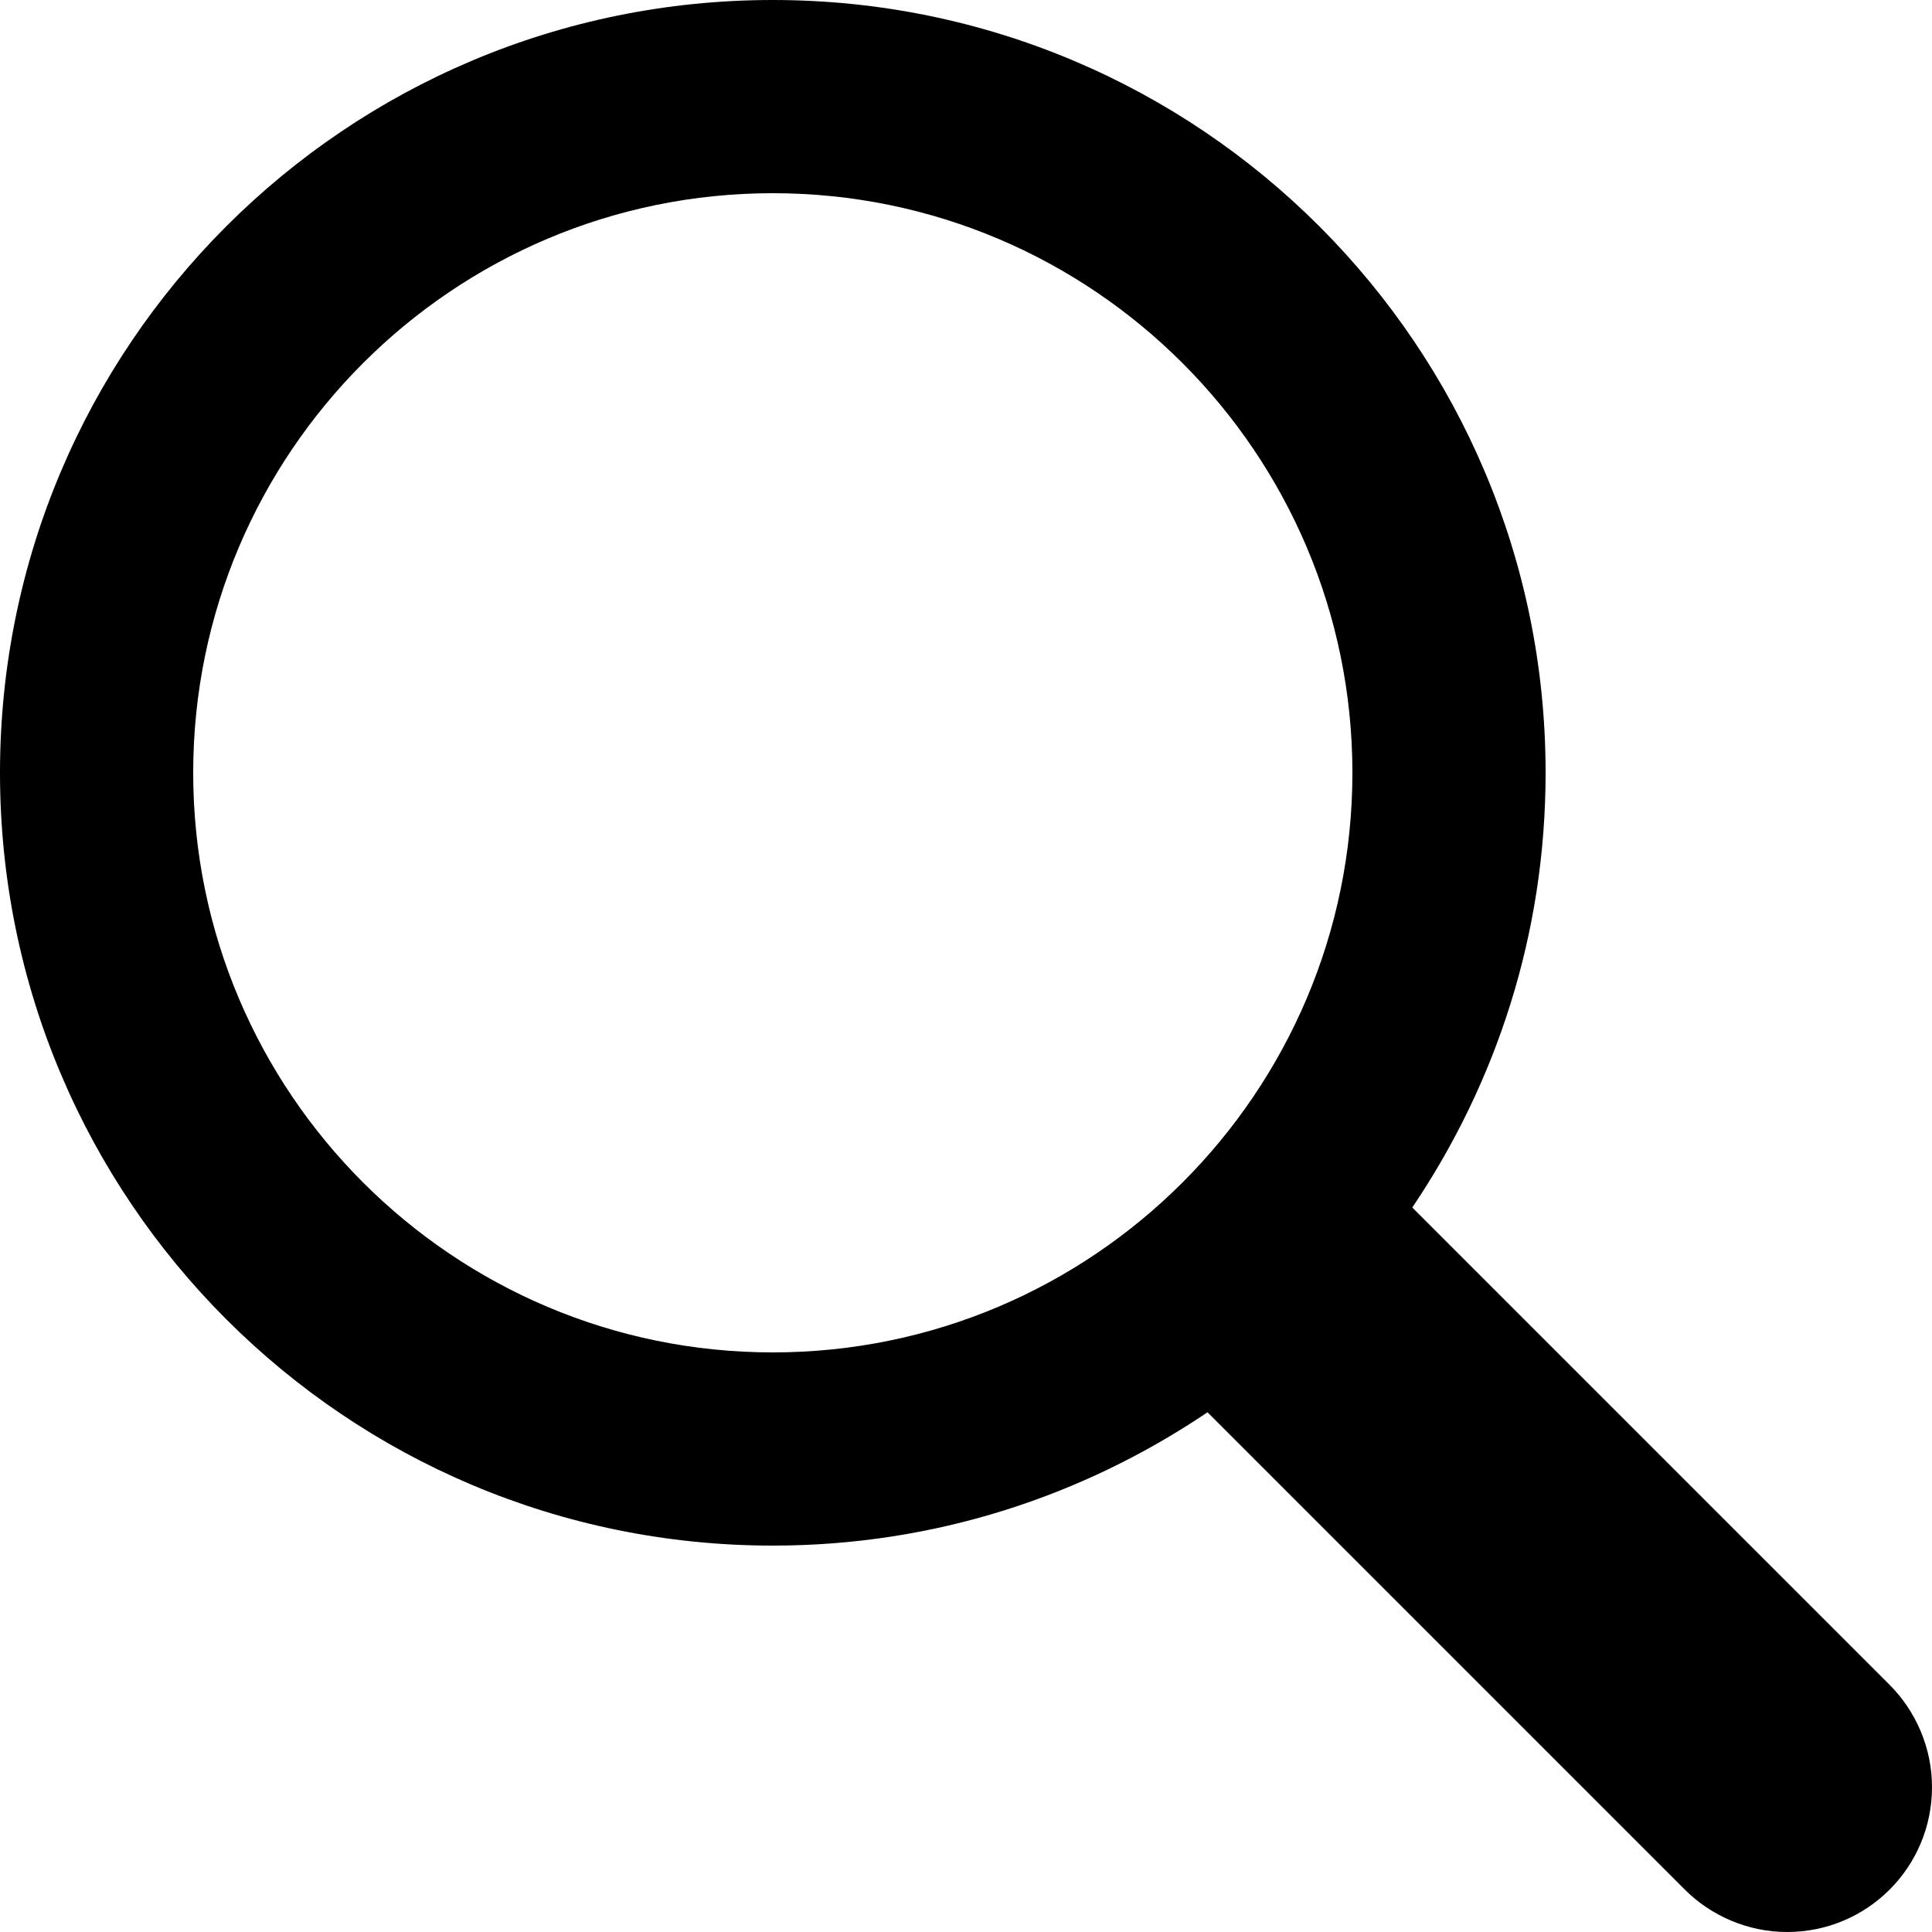
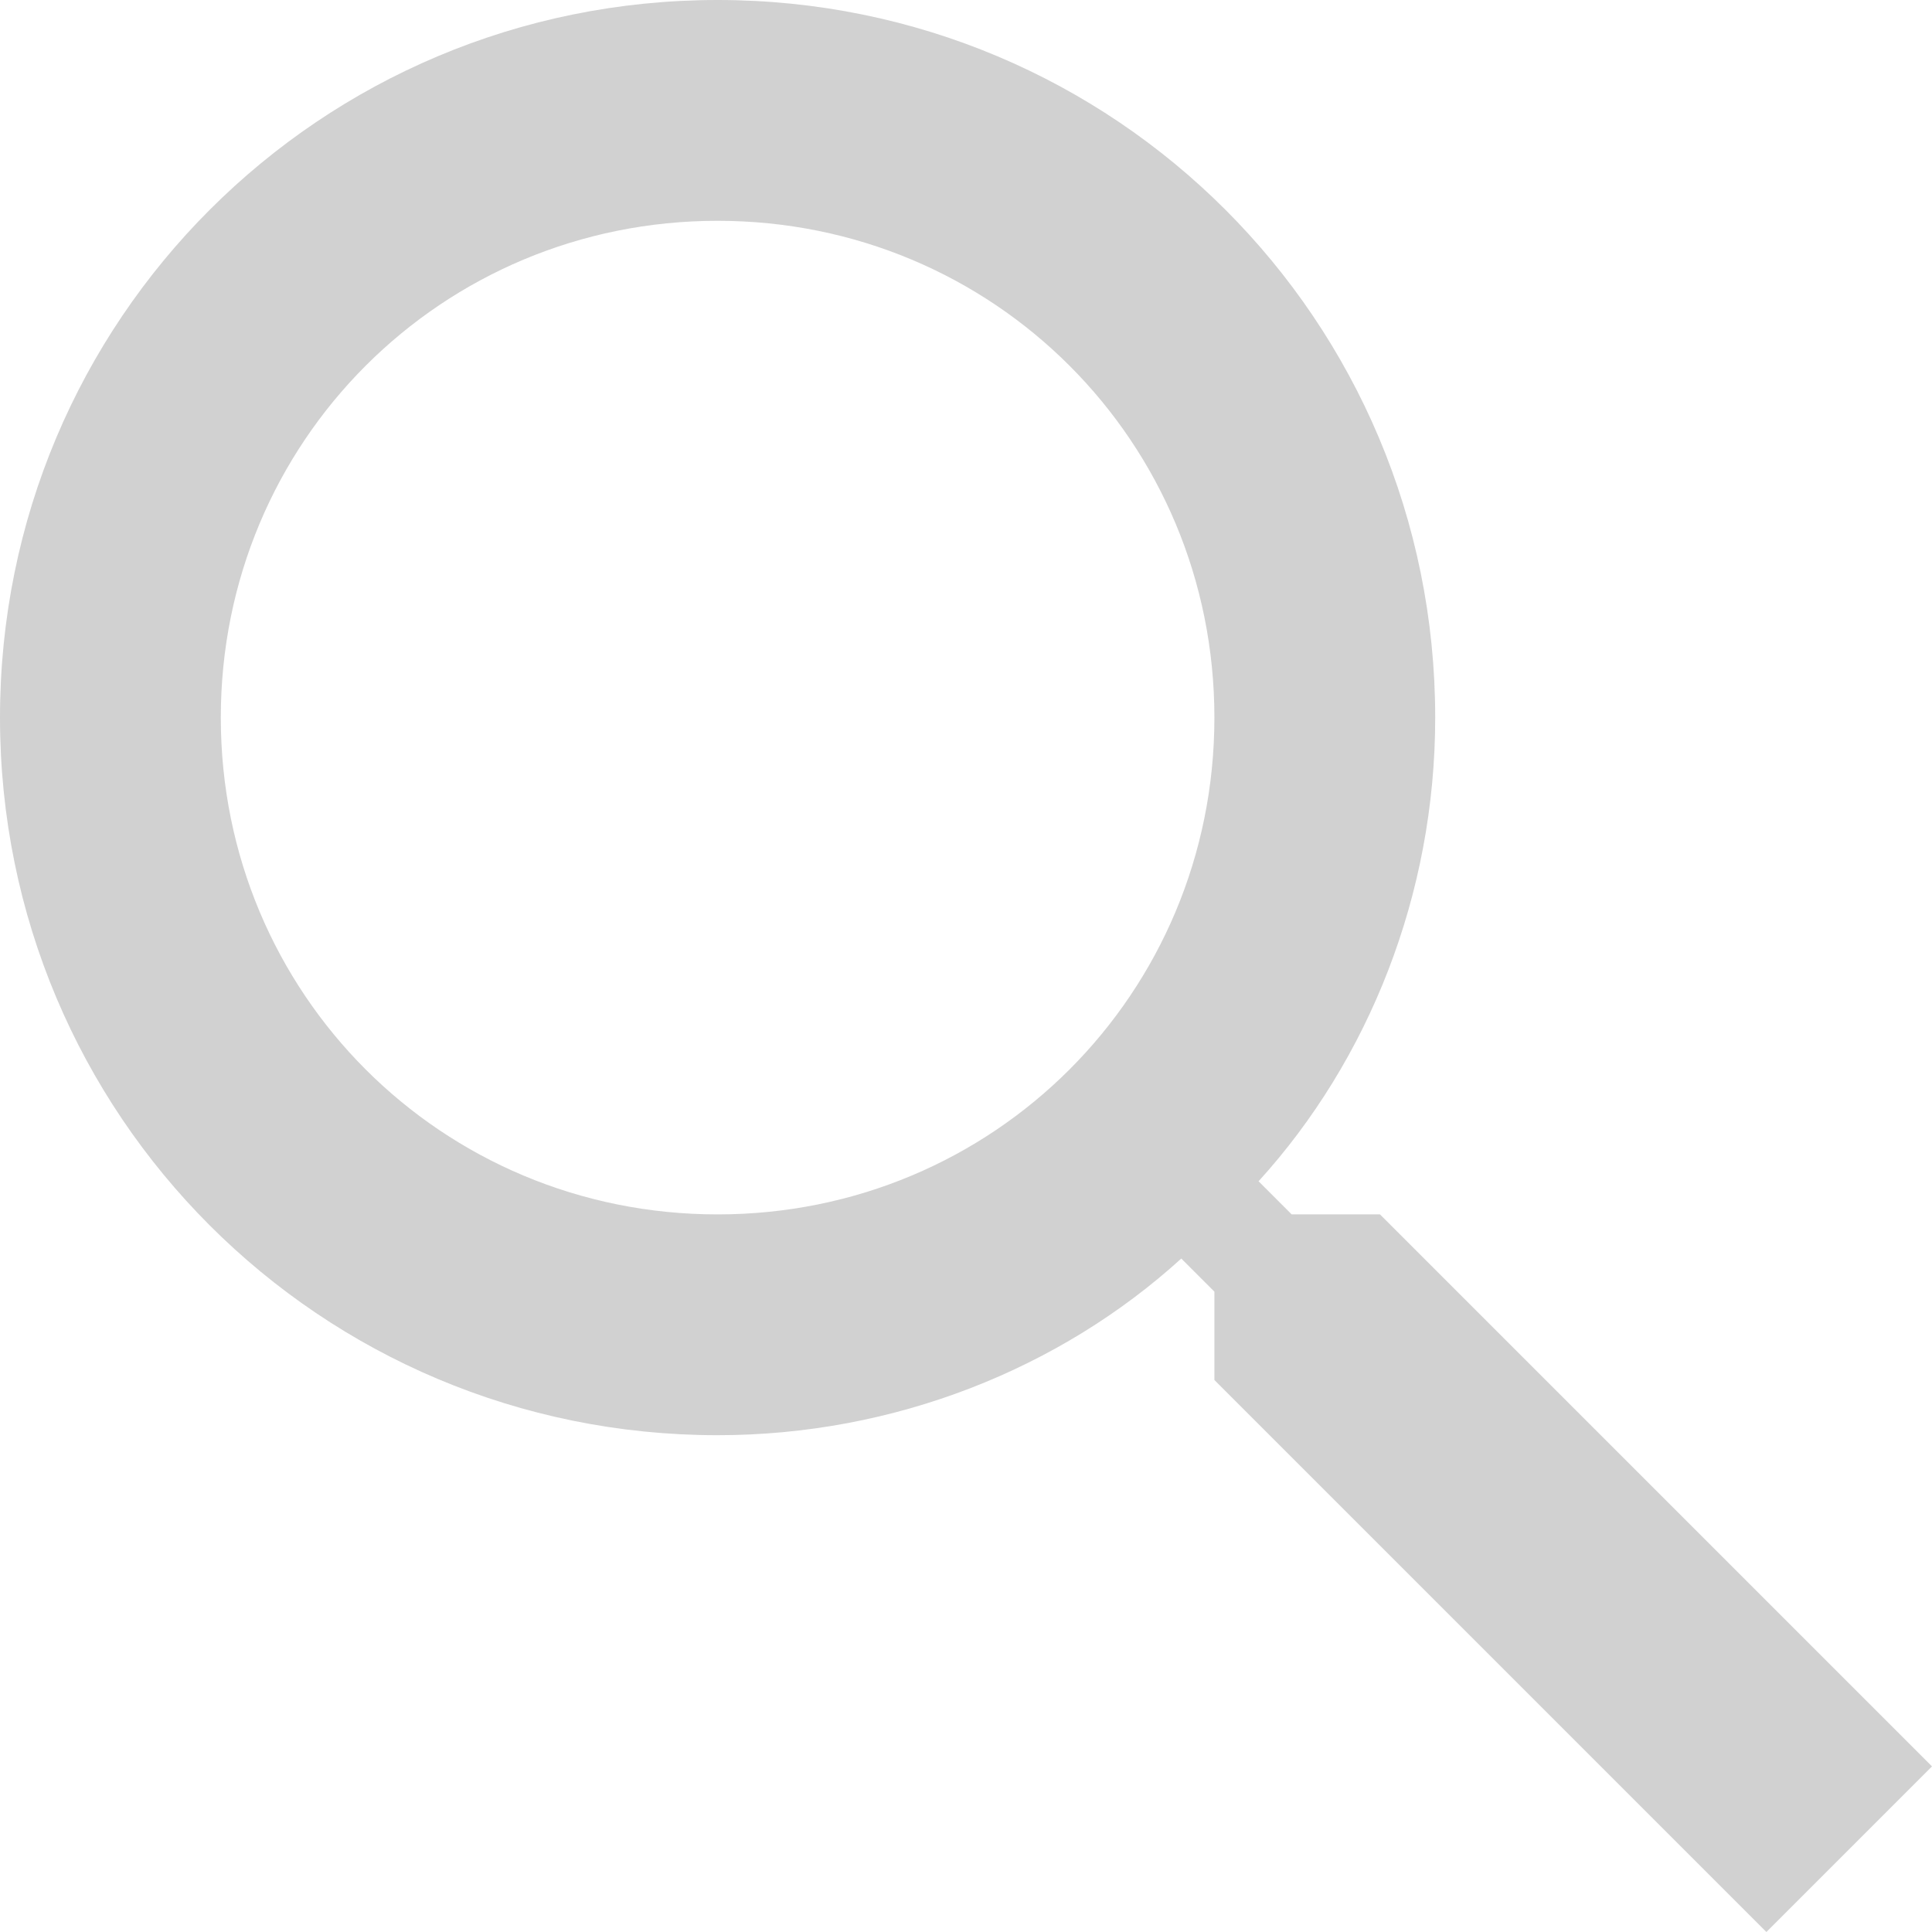
- <svg xmlns="http://www.w3.org/2000/svg" version="1.1" id="Layer_1" x="0px" y="0px" viewBox="0 0 20 20" enable-background="new 0 0 20 20" xml:space="preserve">
-   <g id="search_3_">
-     <g>
-       <path fill-rule="evenodd" clip-rule="evenodd" d="M19.56,17.44l-4.94-4.94C15.49,11.21,16,9.67,16,8c0-4.42-3.58-8-8-8S0,3.58,0,8    s3.58,8,8,8c1.67,0,3.21-0.51,4.5-1.38l4.94,4.94C17.71,19.83,18.09,20,18.5,20c0.83,0,1.5-0.67,1.5-1.5    C20,18.09,19.83,17.71,19.56,17.44z M8,14c-3.31,0-6-2.69-6-6s2.69-6,6-6s6,2.69,6,6S11.31,14,8,14z" />
+ <svg xmlns="http://www.w3.org/2000/svg" version="1.1" id="Capa_1" x="0px" y="0px" width="512px" height="512px" viewBox="0 0 446.25 446.25" style="enable-background:new 0 0 446.25 446.25;" xml:space="preserve">
+   <g>
+     <g id="search">
+       <path d="M318.75,280.5h-20.4l-7.649-7.65c25.5-28.05,40.8-66.3,40.8-107.1C331.5,73.95,257.55,0,165.75,0S0,73.95,0,165.75    S73.95,331.5,165.75,331.5c40.8,0,79.05-15.3,107.1-40.8l7.65,7.649v20.4L408,446.25L446.25,408L318.75,280.5z M165.75,280.5    C102,280.5,51,229.5,51,165.75S102,51,165.75,51S280.5,102,280.5,165.75S229.5,280.5,165.75,280.5z" fill="#d1d1d1" />
    </g>
  </g>
+   <g>
+ </g>
+   <g>
+ </g>
+   <g>
+ </g>
+   <g>
+ </g>
+   <g>
+ </g>
+   <g>
+ </g>
+   <g>
+ </g>
+   <g>
+ </g>
+   <g>
+ </g>
+   <g>
+ </g>
+   <g>
+ </g>
+   <g>
+ </g>
+   <g>
+ </g>
+   <g>
+ </g>
+   <g>
+ </g>
</svg>
